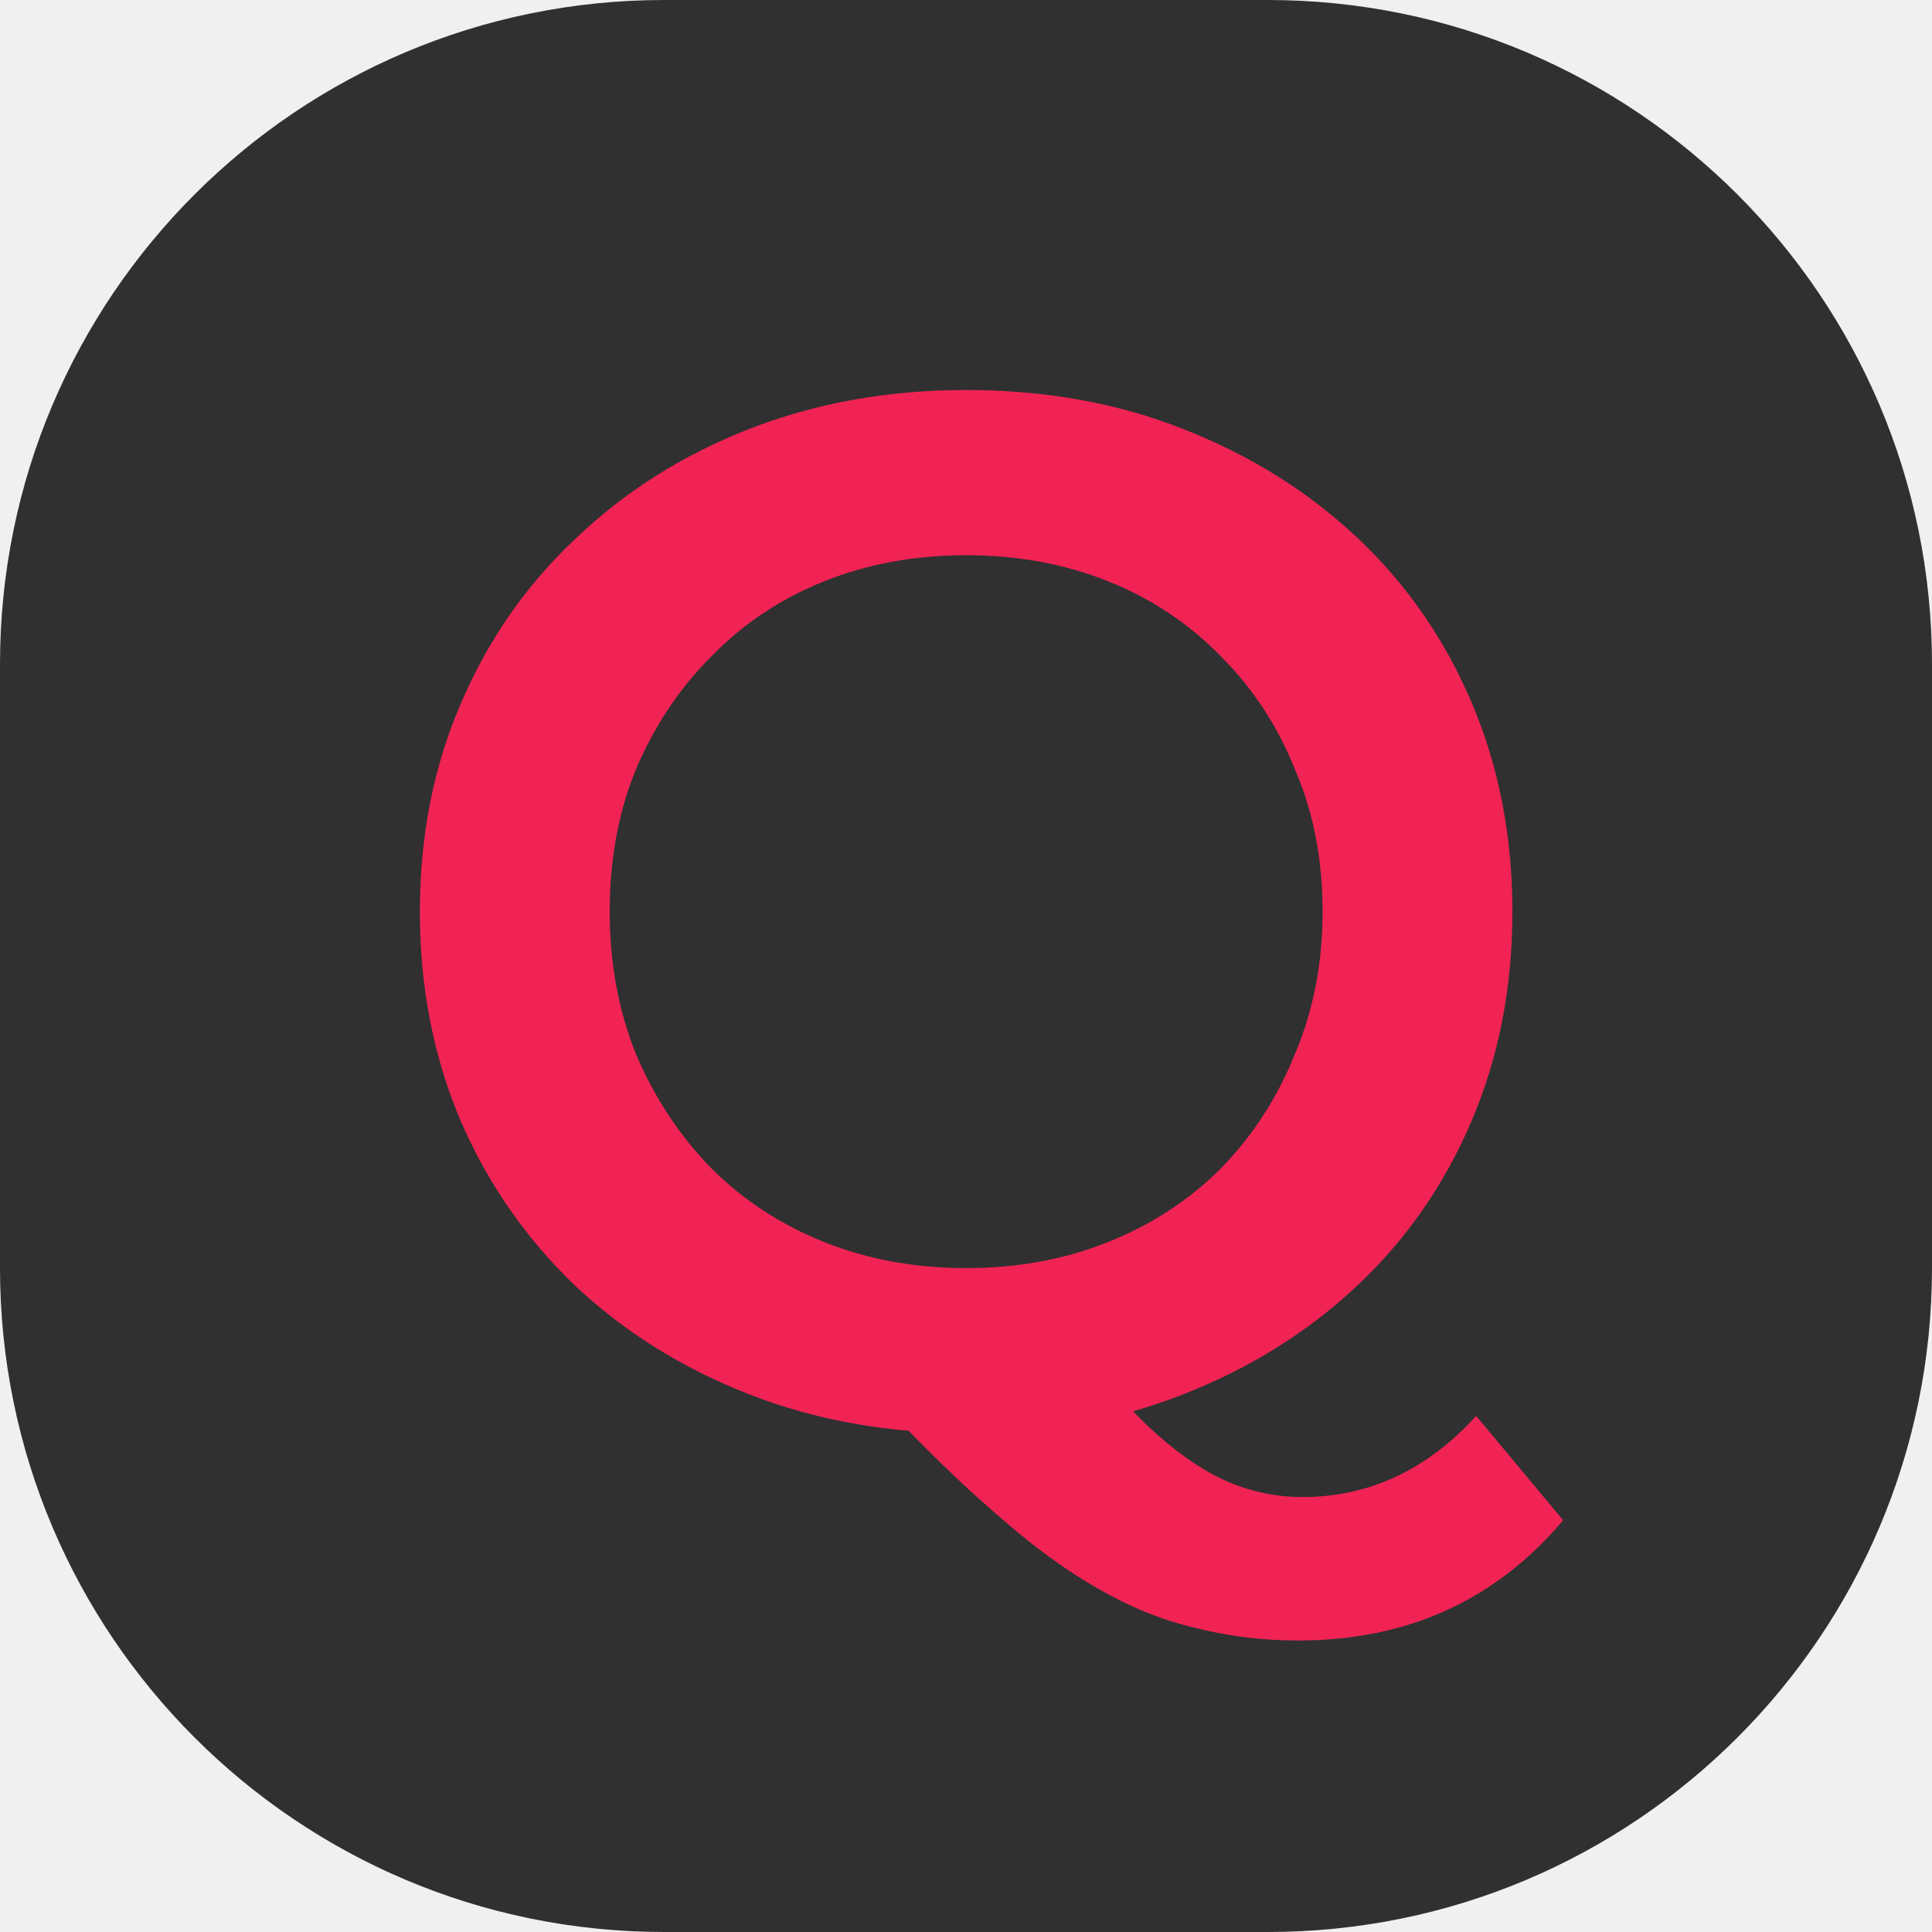
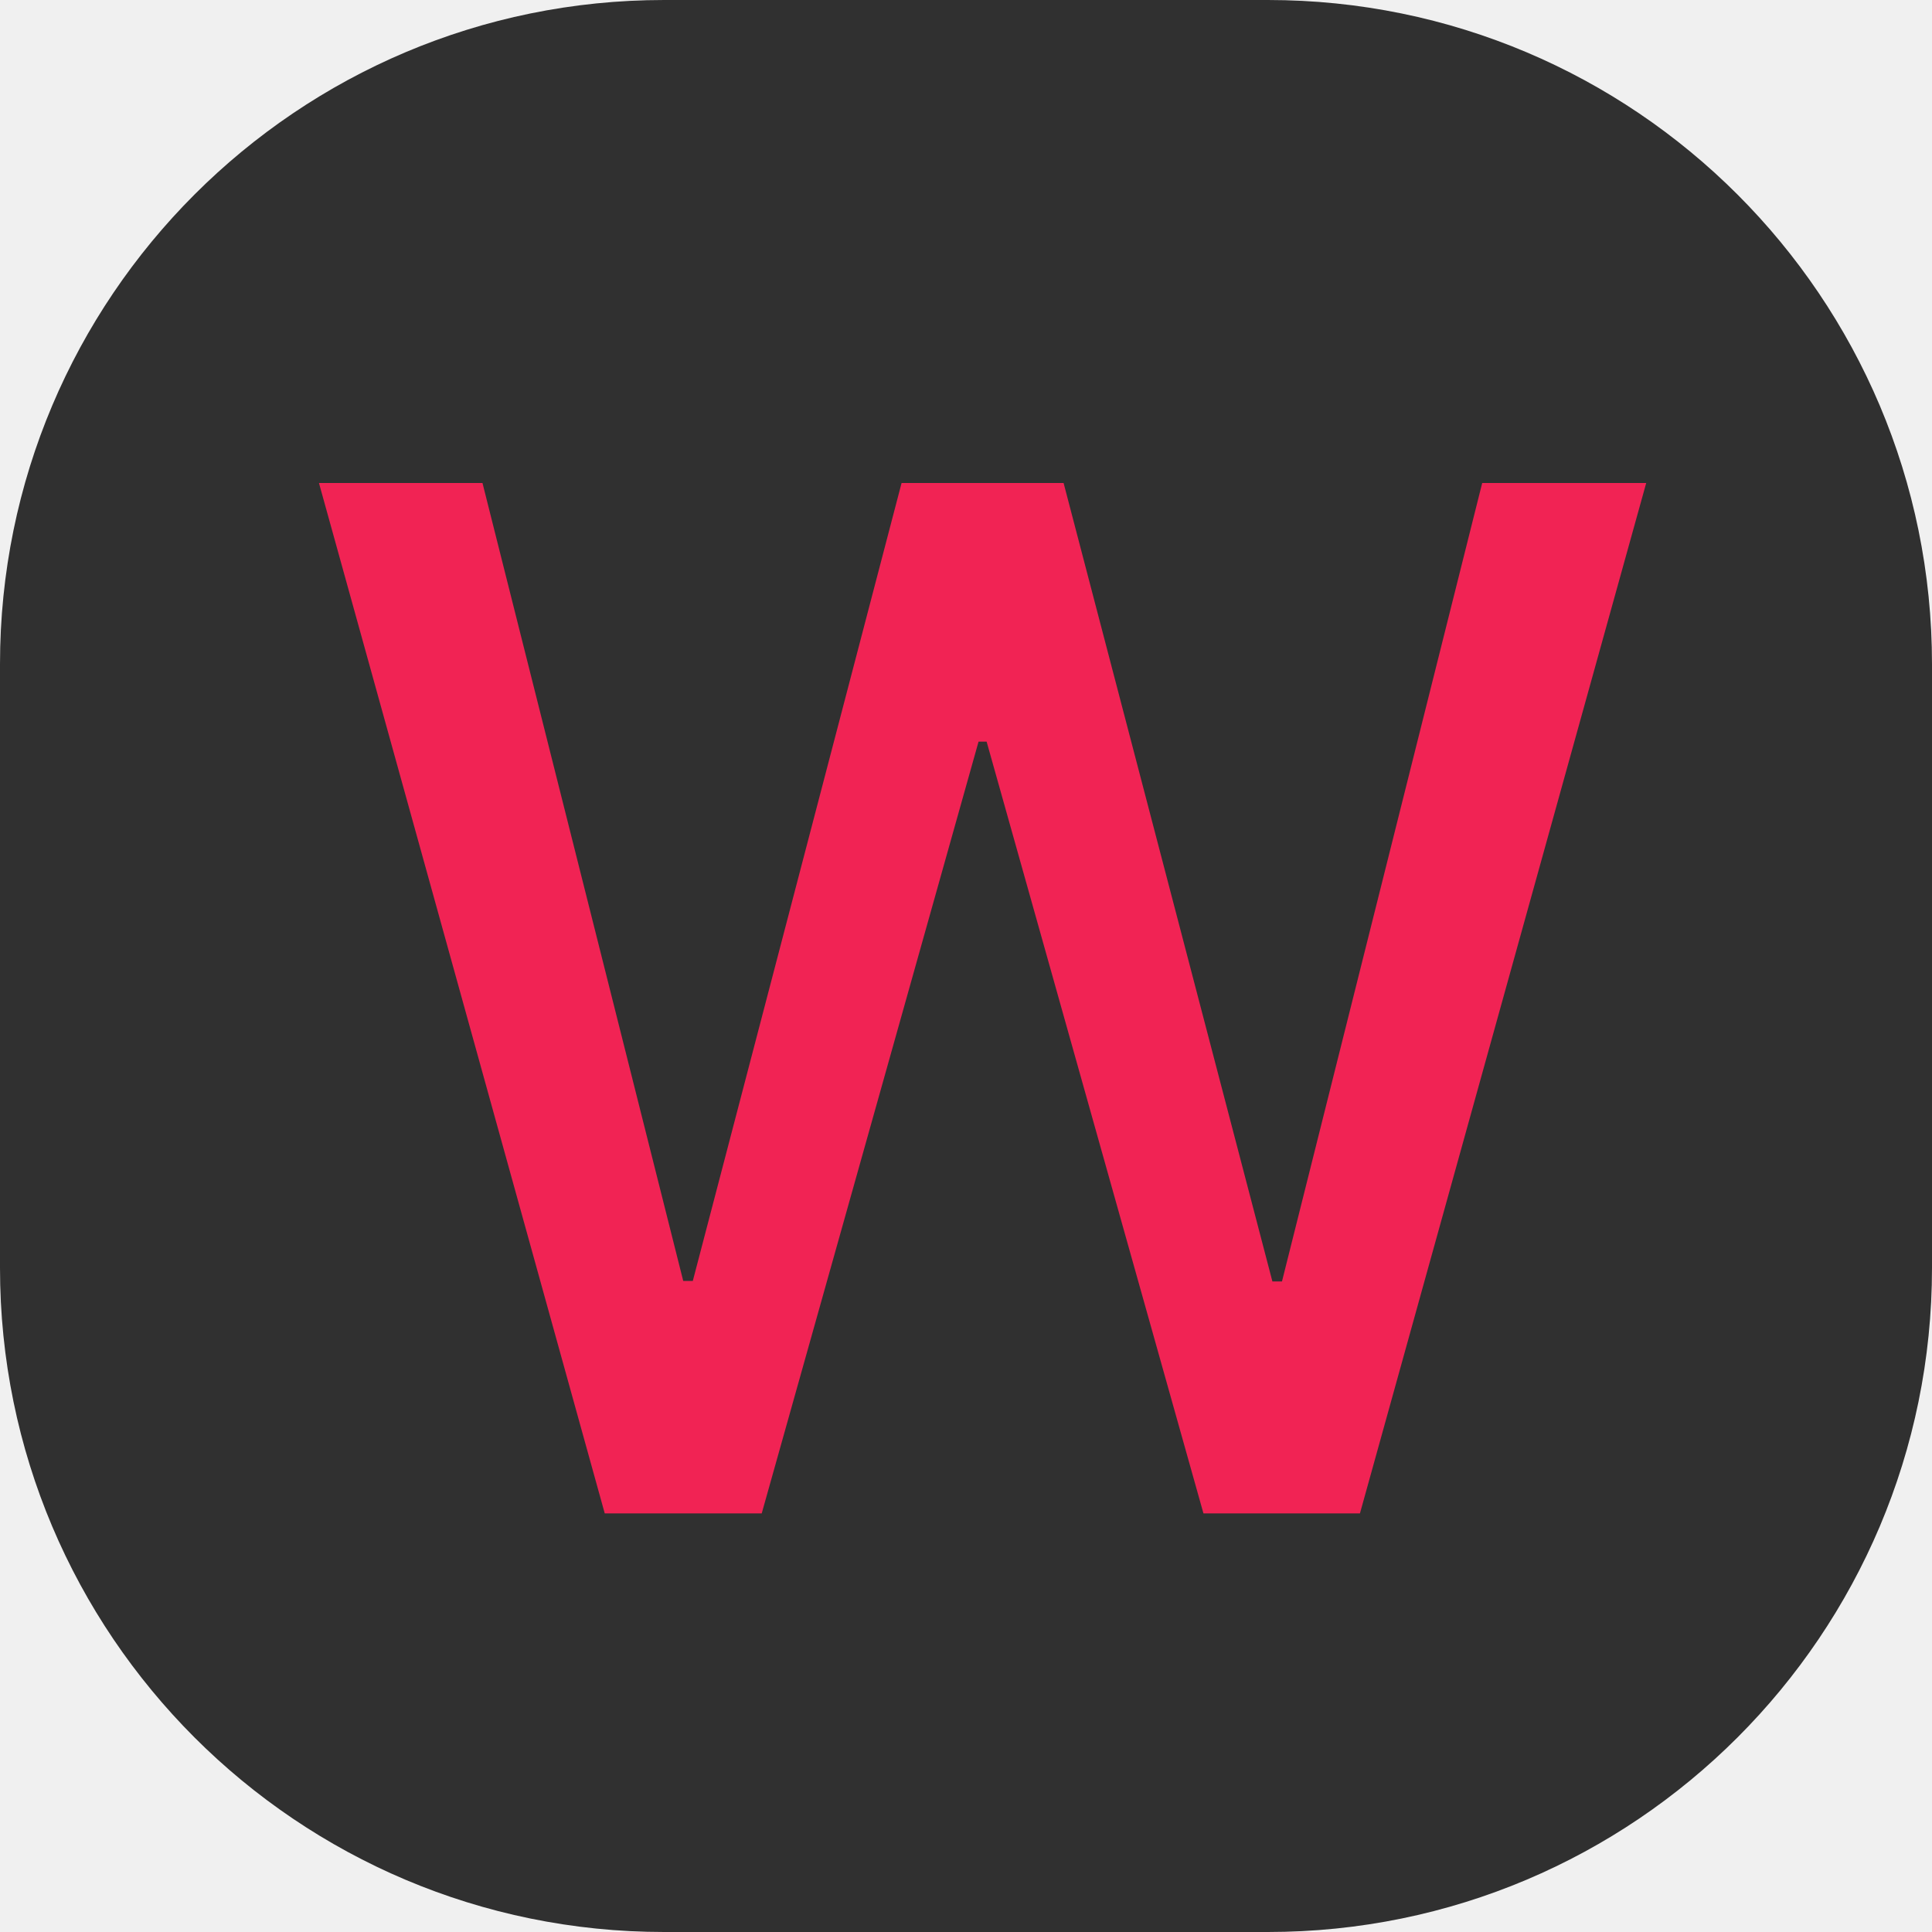
<svg xmlns="http://www.w3.org/2000/svg" width="64" height="64" viewBox="0 0 64 64" fill="none">
-   <rect width="64" height="64" rx="22" fill="#303030" />
-   <path d="M32.053 47.48C29.429 47.48 27.013 47.048 24.805 46.184C22.597 45.32 20.677 44.12 19.045 42.584C17.413 41.016 16.149 39.192 15.253 37.112C14.357 35 13.909 32.696 13.909 30.2C13.909 27.704 14.357 25.416 15.253 23.336C16.149 21.224 17.413 19.4 19.045 17.864C20.677 16.296 22.597 15.08 24.805 14.216C27.013 13.352 29.413 12.92 32.005 12.92C34.629 12.92 37.029 13.352 39.205 14.216C41.413 15.08 43.333 16.28 44.965 17.816C46.597 19.352 47.861 21.176 48.757 23.288C49.653 25.4 50.101 27.704 50.101 30.2C50.101 32.696 49.653 35 48.757 37.112C47.861 39.224 46.597 41.048 44.965 42.584C43.333 44.12 41.413 45.32 39.205 46.184C37.029 47.048 34.645 47.48 32.053 47.48ZM42.997 54.344C41.813 54.344 40.661 54.2 39.541 53.912C38.453 53.656 37.365 53.208 36.277 52.568C35.221 51.96 34.117 51.144 32.965 50.12C31.813 49.128 30.549 47.896 29.173 46.424L35.797 44.696C36.693 45.88 37.541 46.824 38.341 47.528C39.173 48.264 39.973 48.792 40.741 49.112C41.509 49.432 42.309 49.592 43.141 49.592C45.349 49.592 47.269 48.696 48.901 46.904L51.781 50.36C49.541 53.016 46.613 54.344 42.997 54.344ZM32.005 42.008C33.701 42.008 35.269 41.72 36.709 41.144C38.149 40.568 39.397 39.752 40.453 38.696C41.509 37.608 42.325 36.344 42.901 34.904C43.509 33.464 43.813 31.896 43.813 30.2C43.813 28.472 43.509 26.904 42.901 25.496C42.325 24.056 41.509 22.808 40.453 21.752C39.397 20.664 38.149 19.832 36.709 19.256C35.269 18.68 33.701 18.392 32.005 18.392C30.309 18.392 28.741 18.68 27.301 19.256C25.861 19.832 24.613 20.664 23.557 21.752C22.501 22.808 21.669 24.056 21.061 25.496C20.485 26.904 20.197 28.472 20.197 30.2C20.197 31.896 20.485 33.464 21.061 34.904C21.669 36.344 22.501 37.608 23.557 38.696C24.613 39.752 25.861 40.568 27.301 41.144C28.741 41.72 30.309 42.008 32.005 42.008Z" fill="#F12354" />
+   <g clip-path="url(#clip0_2299_19)">
+     <mask id="mask0_2299_19" style="mask-type:luminance" maskUnits="userSpaceOnUse" x="0" y="0" width="64" height="64">
+       <path d="M64 0H0V64H64V0Z" fill="white" />
+     </mask>
+     <g mask="url(#mask0_2299_19)">
+       <path d="M42 0H22C9.85 0 0 9.85 0 22V42C0 54.15 9.85 64 22 64H42C54.15 64 64 54.15 64 42V22C64 9.85 54.15 0 42 0Z" fill="#303030" />
+       <path d="M20.033 50.133L10.566 16H15.983L22.633 42.433H22.95L29.866 16H35.233L42.15 42.45H42.467L49.1 16H54.533L45.05 50.133H39.866L32.683 24.567H32.416L25.233 50.133H20.033Z" fill="#F12354" />
+     </g>
+   </g>
+   <defs>
+     <clipPath id="clip0_2299_19">
+       <rect width="64" height="64" fill="white" />
+     </clipPath>
+   </defs>
</svg>
